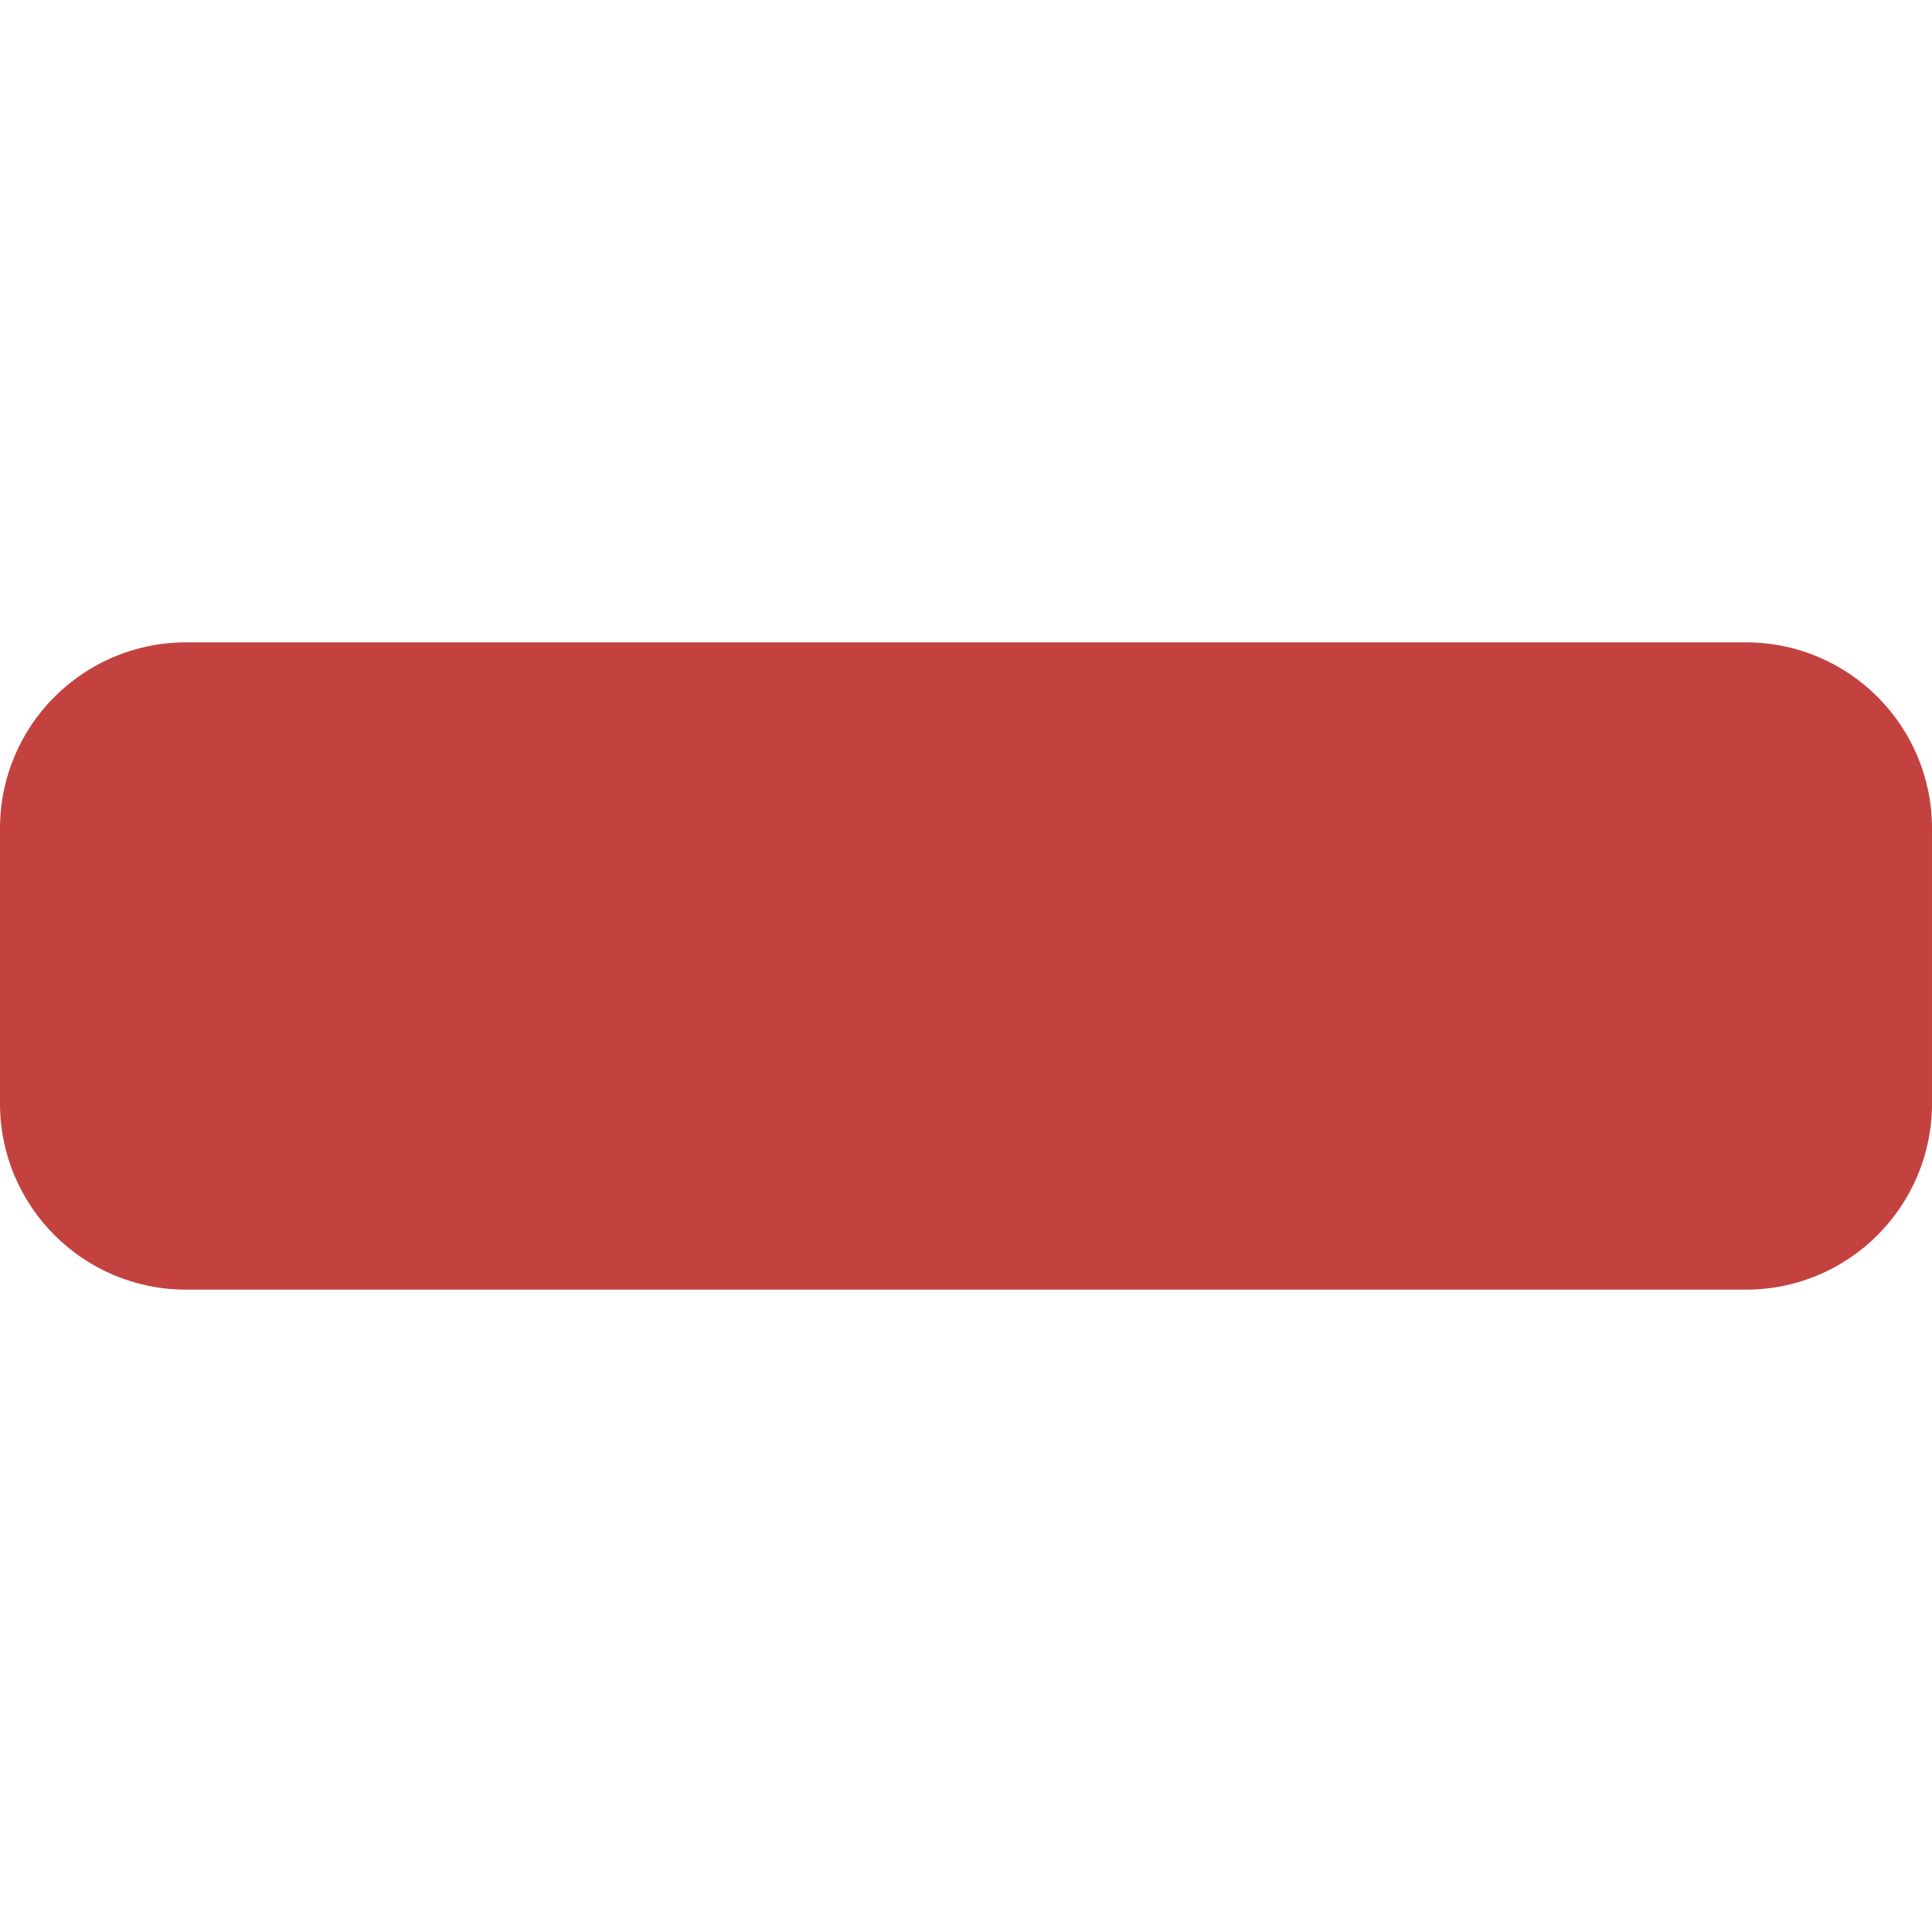
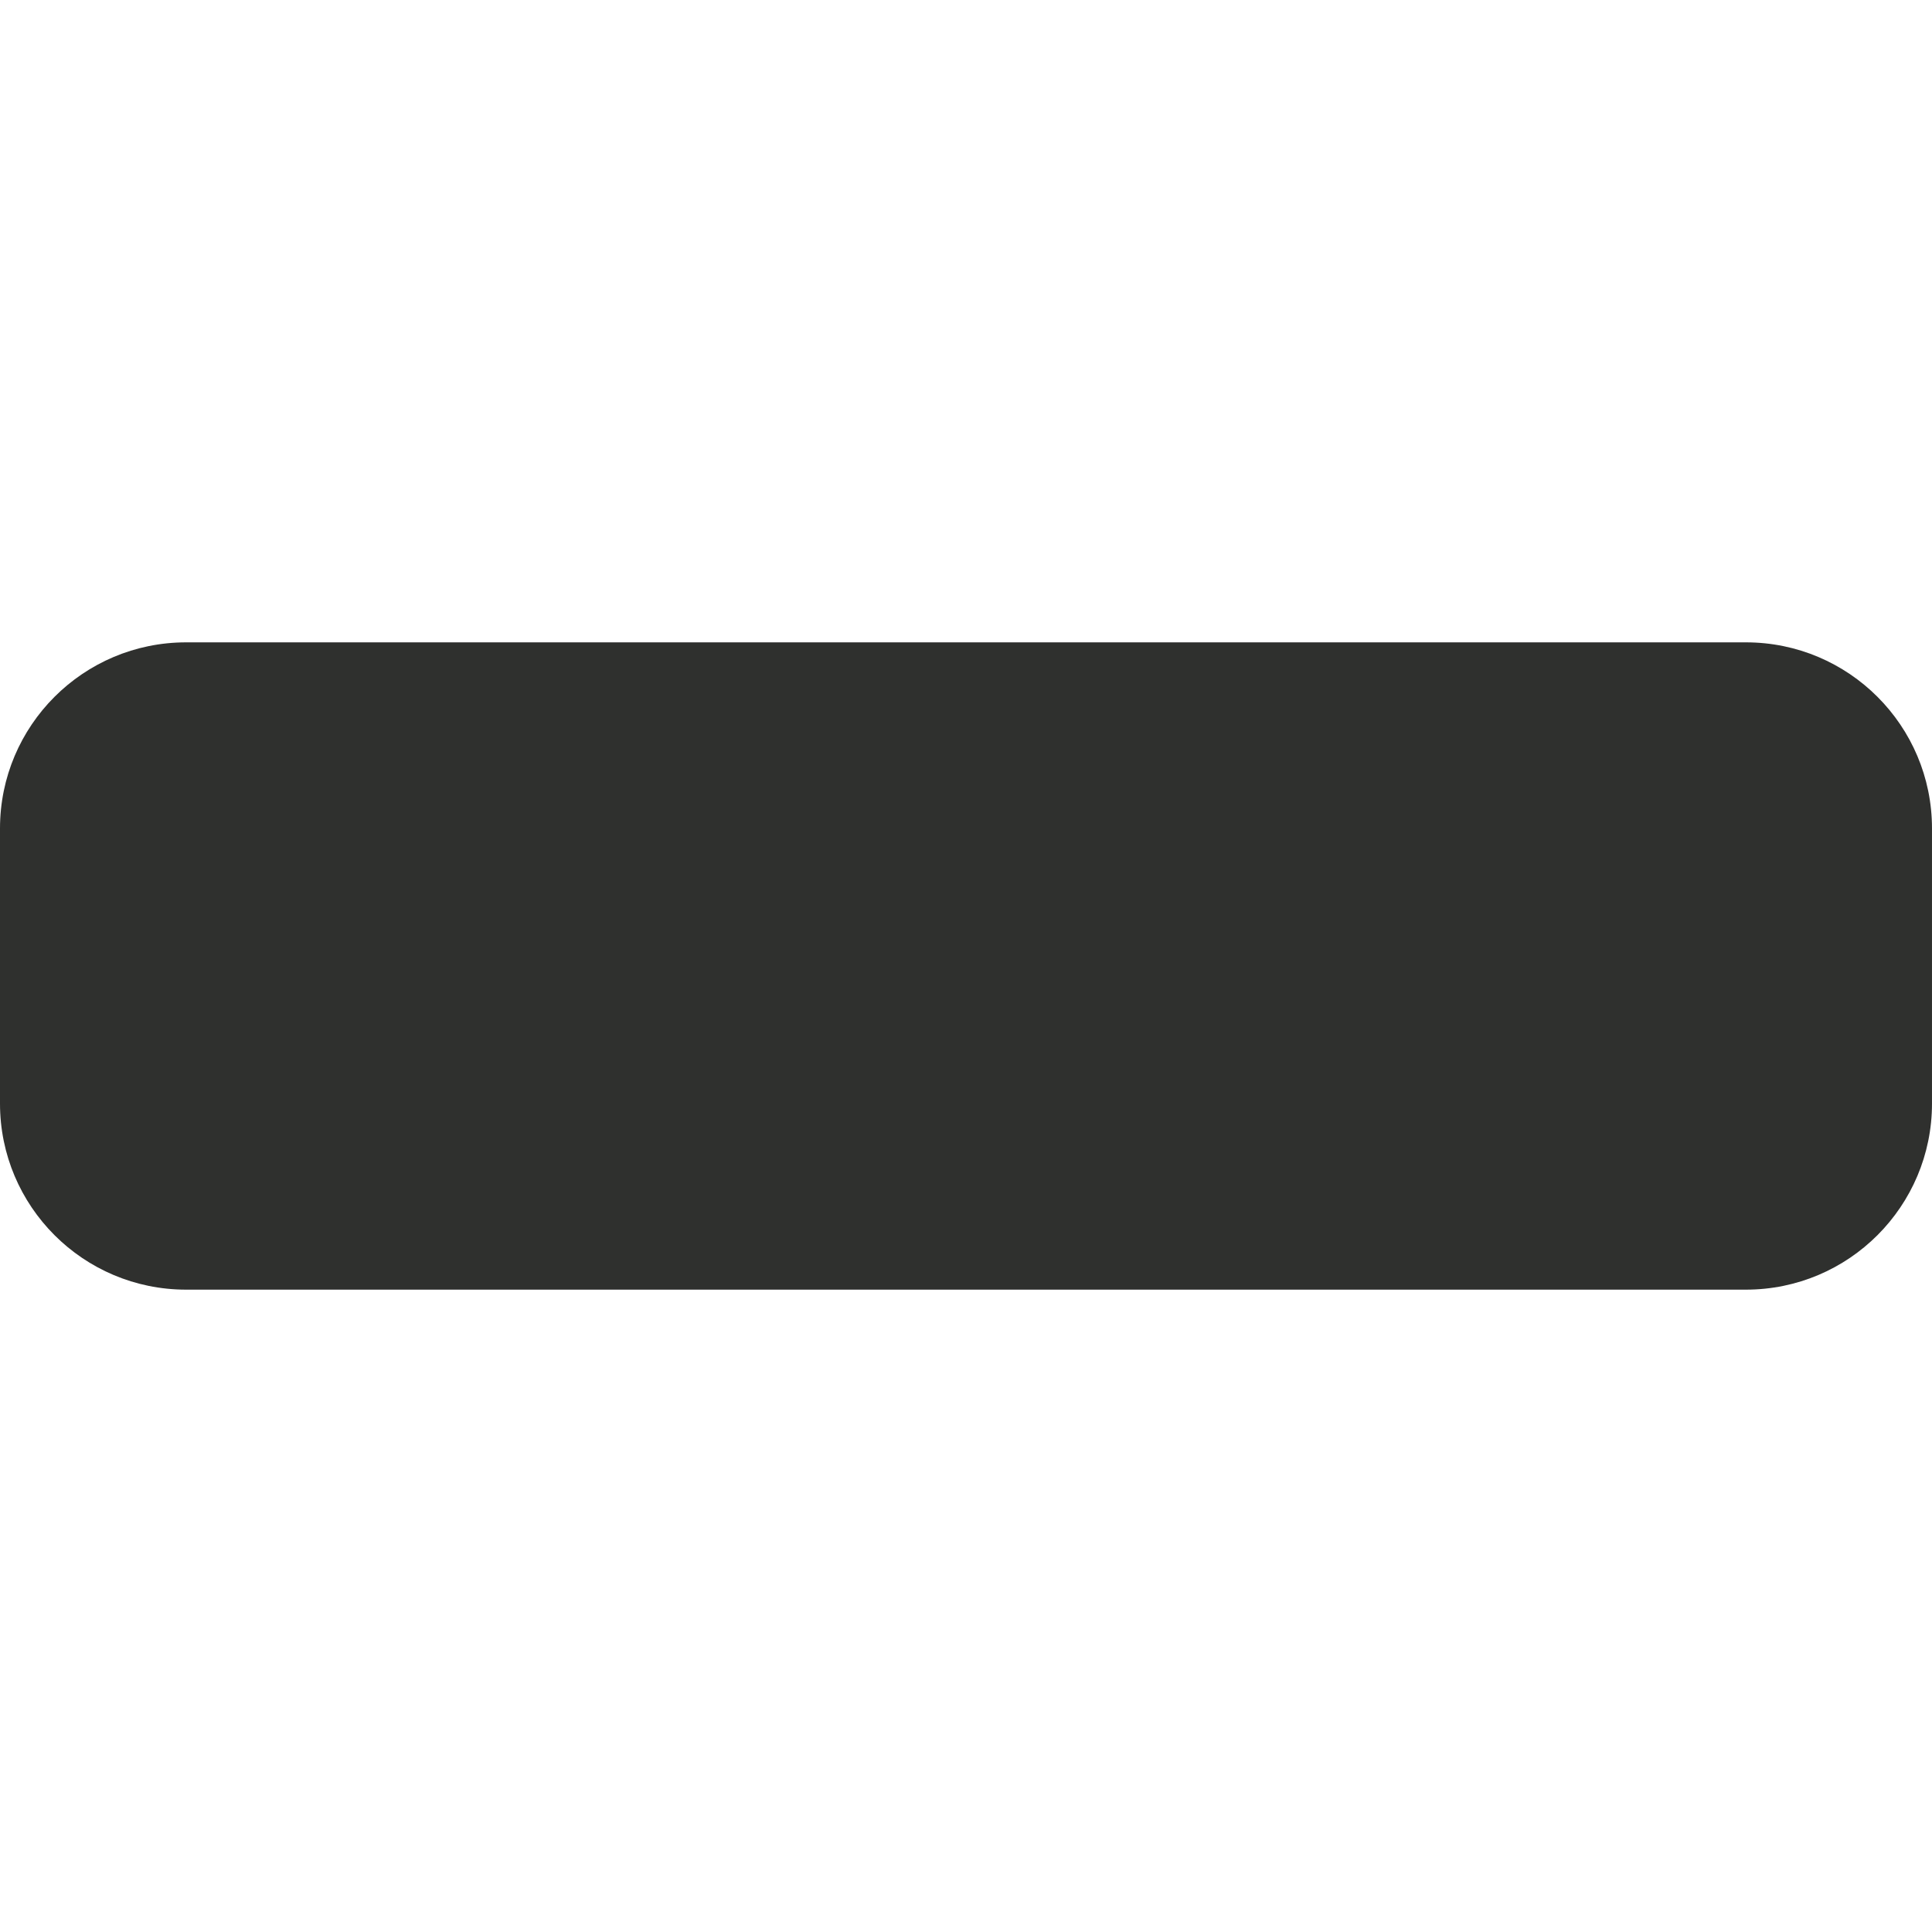
<svg xmlns="http://www.w3.org/2000/svg" version="1.1" x="0px" y="0px" viewBox="0 0 4000 4000" style="enable-background:new 0 0 4000 4000;" xml:space="preserve">
  <style type="text/css">
	.st0{display:none;}
	.st1{display:inline;fill:#E7ECED;}
- 	.st2{display:inline;fill:#c3423f;}
- 	.st3{display:inline;fill:#424c55;}
- 	.st4{display:inline;fill:#0fa3b1;}
+ 	.st2{display:inline;fill:#2f302e;}
+ 	.st3{display:inline;fill:#758a95;}
+ 	.st4{display:inline;fill:#334147;}
	.st5{display:inline;fill:#366DB6;}
	.st6{display:inline;fill:#F6F6F6;}
	.st7{display:inline;}
- 	.st8{fill:#c3423f;}
+ 	.st8{fill:#2f302e;}
</style>
  <g id="Main" class="st0">
    <path class="st1" d="M1772.9,2255.66l-158.15,158.14l158.15,158.14c26.96,26.97,26.96,70.55,0,97.51   c-13.46,13.45-31.11,20.2-48.76,20.2c-17.66,0-35.32-6.75-48.76-20.2l-206.9-206.9c-26.97-26.96-26.97-70.55,0-97.51l206.9-206.9   c26.9-26.97,70.62-26.97,97.52,0C1799.86,2185.11,1799.86,2228.69,1772.9,2255.66z" />
    <path class="st1" d="M2135.23,2156.84l-137.93,482.75c-8.62,30.34-36.2,50.06-66.27,50.06c-6.28,0-12.62-0.89-18.97-2.61   c-36.62-10.49-57.86-48.69-47.38-85.24l137.93-482.76c10.48-36.62,48.61-57.59,85.24-47.45   C2124.46,2082.08,2145.71,2120.28,2135.23,2156.84z" />
    <path class="st1" d="M2531.51,2462.55l-206.9,206.9c-13.44,13.45-31.1,20.2-48.75,20.2c-17.66,0-35.32-6.75-48.76-20.2   c-26.97-26.97-26.97-70.55,0-97.51l158.14-158.14l-158.14-158.14c-26.97-26.97-26.97-70.56,0-97.52c26.9-26.97,70.61-26.97,97.51,0   l206.9,206.9C2558.48,2392.01,2558.48,2435.59,2531.51,2462.55z" />
    <path class="st1" d="M3152.2,2206.89c-70.9,0-135.45-45.17-155.45-113.17c-20.9-70.97-49.1-112.62-83.86-176.42   c-34-62.41-20.76-140.14,29.52-190.41l111.93-111.93l-255.59-255.58l-111.93,111.93c-50.27,50.27-128,63.51-190.41,29.51   c-63.8-34.76-105.45-62.97-176.41-83.86c-67.93-19.93-113.11-84.48-113.11-155.38v-158.14H1793.1v158.14   c0,70.9-45.17,135.44-113.17,155.44c-70.97,20.9-112.62,49.11-176.42,83.86c-62.41,34-140.14,20.76-190.41-29.51l-111.93-111.93   l-255.59,255.58l111.93,111.93c50.28,50.28,63.52,128,29.52,190.42c-34.76,63.79-62.97,105.44-83.86,176.41   c-19.93,67.93-84.48,113.1-155.38,113.1H689.65v413.8H847.8c70.89,0,135.44,45.17,155.44,113.17   c20.9,70.97,49.1,112.62,83.86,176.41c34,62.42,20.76,140.14-29.52,190.42l-111.93,111.93l255.59,255.58l111.93-111.93   c50.27-50.27,128-63.51,190.41-29.51c63.8,34.76,105.45,62.97,176.42,83.86c67.93,19.93,113.1,84.48,113.1,155.38v158.14h413.79   v-158.14c0-70.9,45.18-135.45,113.18-155.45c70.96-20.89,112.61-49.1,176.41-83.86c62.41-34,140.14-20.75,190.41,29.52   l111.93,111.93l255.59-255.59l-111.93-111.92c-50.27-50.28-63.52-128-29.52-190.42c34.76-63.8,62.97-105.44,83.86-176.41   c19.93-67.93,84.49-113.1,155.38-113.1h158.14v-413.8H3152.2z M2000,3172.41c-418.98,0-758.62-339.64-758.62-758.61   c0-418.98,339.64-758.62,758.62-758.62c418.97,0,758.61,339.64,758.61,758.62C2758.61,2832.77,2418.97,3172.41,2000,3172.41z" />
    <path class="st2" d="M3999.99,653.61v173.98H0v2931.02C0,3891.93,108.07,4000,241.38,4000h3517.23   c133.31,0,241.38-108.07,241.39-241.39V655.17C4000,654.65,4000,654.13,3999.99,653.61z M3310.34,2620.69H3152.2   c-70.89,0-135.45,45.17-155.38,113.1c-20.89,70.97-49.1,112.61-83.86,176.41c-34,62.42-20.75,140.14,29.52,190.42l111.93,111.92   l-255.59,255.59l-111.93-111.93c-50.27-50.27-128-63.52-190.41-29.52c-63.8,34.76-105.45,62.97-176.41,83.86   c-68,20-113.18,84.55-113.18,155.45v158.14H1793.1v-158.14c0-70.9-45.17-135.45-113.1-155.38   c-70.97-20.89-112.62-49.1-176.42-83.86c-62.41-34-140.14-20.76-190.41,29.51l-111.93,111.93l-255.59-255.58l111.93-111.93   c50.28-50.28,63.52-128,29.52-190.42c-34.76-63.79-62.96-105.44-83.86-176.41c-20-68-84.55-113.17-155.44-113.17H689.65v-413.8   h158.14c70.9,0,135.45-45.17,155.38-113.1c20.89-70.97,49.1-112.62,83.86-176.41c34-62.42,20.76-140.14-29.52-190.42   l-111.93-111.93l255.59-255.58l111.93,111.93c50.27,50.27,128,63.51,190.41,29.51c63.8-34.75,105.45-62.96,176.42-83.86   c68-20,113.17-84.54,113.17-155.44v-158.14h413.79v158.14c0,70.9,45.18,135.45,113.11,155.38c70.96,20.89,112.61,49.1,176.41,83.86   c62.41,34,140.14,20.76,190.41-29.51l111.93-111.93l255.59,255.58l-111.93,111.93c-50.28,50.27-63.52,128-29.52,190.41   c34.76,63.8,62.96,105.45,83.86,176.42c20,68,84.55,113.17,155.45,113.17h158.14V2620.69z" />
    <path class="st3" d="M3758.62,0H241.38C108.07,0,0,108.07,0,241.39v586.2h3999.99v-586.2C3999.99,108.07,3891.92,0,3758.62,0z    M551.72,551.72H275.86V275.86h275.86V551.72z M1103.44,551.72H827.58V275.86h275.86V551.72z M1655.17,551.72h-275.86V275.86   h275.86V551.72z" />
    <rect x="275.86" y="275.86" class="st4" width="275.86" height="275.86" />
    <rect x="827.58" y="275.86" class="st4" width="275.86" height="275.86" />
    <rect x="1379.31" y="275.86" class="st4" width="275.86" height="275.86" />
    <path class="st5" d="M1772.9,2255.66l-158.15,158.14l158.15,158.14c26.96,26.97,26.96,70.55,0,97.51   c-13.46,13.45-31.11,20.2-48.76,20.2c-17.66,0-35.32-6.75-48.76-20.2l-206.9-206.9c-26.97-26.96-26.97-70.55,0-97.51l206.9-206.9   c26.9-26.97,70.62-26.97,97.52,0C1799.86,2185.11,1799.86,2228.69,1772.9,2255.66z" />
    <path class="st5" d="M2135.23,2156.84l-137.93,482.75c-8.62,30.34-36.2,50.06-66.27,50.06c-6.28,0-12.62-0.89-18.97-2.61   c-36.62-10.49-57.86-48.69-47.38-85.24l137.93-482.76c10.48-36.62,48.61-57.59,85.24-47.45   C2124.46,2082.08,2145.71,2120.28,2135.23,2156.84z" />
    <path class="st5" d="M2531.51,2365.04c26.97,26.97,26.97,70.55,0,97.51l-206.9,206.9c-13.44,13.45-31.1,20.2-48.75,20.2   c-17.66,0-35.32-6.75-48.76-20.2c-26.97-26.97-26.97-70.55,0-97.51l158.14-158.14l-158.14-158.14c-26.97-26.97-26.97-70.56,0-97.52   c26.9-26.97,70.61-26.97,97.51,0L2531.51,2365.04z" />
    <path class="st6" d="M3152.2,2206.89c-70.9,0-135.45-45.17-155.45-113.17c-20.9-70.97-49.1-112.62-83.86-176.42   c-34-62.41-20.76-140.14,29.52-190.41l111.93-111.93l-255.59-255.58l-111.93,111.93c-50.27,50.27-128,63.51-190.41,29.51   c-63.8-34.76-105.45-62.97-176.41-83.86c-67.93-19.93-113.11-84.48-113.11-155.38v-158.14H1793.1v158.14   c0,70.9-45.17,135.44-113.17,155.44c-70.97,20.9-112.62,49.11-176.42,83.86c-62.41,34-140.14,20.76-190.41-29.51l-111.93-111.93   l-255.59,255.58l111.93,111.93c50.28,50.28,63.52,128,29.52,190.42c-34.76,63.79-62.97,105.44-83.86,176.41   c-19.93,67.93-84.48,113.1-155.38,113.1H689.65v413.8H847.8c70.89,0,135.44,45.17,155.44,113.17   c20.9,70.97,49.1,112.62,83.86,176.41c34,62.42,20.76,140.14-29.52,190.42l-111.93,111.93l255.59,255.58l111.93-111.93   c50.27-50.27,128-63.51,190.41-29.51c63.8,34.76,105.45,62.97,176.42,83.86c67.93,19.93,113.1,84.48,113.1,155.38v158.14h413.79   v-158.14c0-70.9,45.18-135.45,113.18-155.45c70.96-20.89,112.61-49.1,176.41-83.86c62.41-34,140.14-20.75,190.41,29.52   l111.93,111.93l255.59-255.59l-111.93-111.92c-50.27-50.28-63.52-128-29.52-190.42c34.76-63.8,62.97-105.44,83.86-176.41   c19.93-67.93,84.49-113.1,155.38-113.1h158.14v-413.8H3152.2z M2000,3172.41c-418.98,0-758.62-339.64-758.62-758.61   c0-418.98,339.64-758.62,758.62-758.62c418.97,0,758.61,339.64,758.61,758.62C2758.61,2832.77,2418.97,3172.41,2000,3172.41z" />
    <path class="st3" d="M2000,1655.18c-418.98,0-758.62,339.64-758.62,758.62c0,418.97,339.64,758.61,758.62,758.61   c418.97,0,758.61-339.64,758.61-758.61C2758.61,1994.82,2418.97,1655.18,2000,1655.18z M1772.9,2571.94   c26.96,26.97,26.96,70.55,0,97.51c-13.46,13.45-31.11,20.2-48.76,20.2c-17.66,0-35.32-6.75-48.76-20.2l-206.9-206.9   c-26.97-26.96-26.97-70.55,0-97.51l206.9-206.9c26.9-26.97,70.62-26.97,97.52,0c26.96,26.97,26.96,70.55,0,97.52l-158.15,158.14   L1772.9,2571.94z M2135.23,2156.84l-137.93,482.75c-8.62,30.34-36.2,50.06-66.27,50.06c-6.28,0-12.62-0.89-18.97-2.61   c-36.62-10.49-57.86-48.69-47.38-85.24l137.93-482.76c10.48-36.62,48.61-57.59,85.24-47.45   C2124.46,2082.08,2145.71,2120.28,2135.23,2156.84z M2531.51,2462.55l-206.9,206.9c-13.44,13.45-31.1,20.2-48.75,20.2   c-17.66,0-35.32-6.75-48.76-20.2c-26.97-26.97-26.97-70.55,0-97.51l158.14-158.14l-158.14-158.14c-26.97-26.97-26.97-70.56,0-97.52   c26.9-26.97,70.61-26.97,97.51,0l206.9,206.9C2558.48,2392.01,2558.48,2435.59,2531.51,2462.55z" />
    <path class="st4" d="M1772.9,2255.66l-158.15,158.14l158.15,158.14c26.96,26.97,26.96,70.55,0,97.51   c-13.46,13.45-31.11,20.2-48.76,20.2c-17.66,0-35.32-6.75-48.76-20.2l-206.9-206.9c-26.97-26.96-26.97-70.55,0-97.51l206.9-206.9   c26.9-26.97,70.62-26.97,97.52,0C1799.86,2185.11,1799.86,2228.69,1772.9,2255.66z" />
    <path class="st4" d="M2135.23,2156.84l-137.93,482.75c-8.62,30.34-36.2,50.06-66.27,50.06c-6.28,0-12.62-0.89-18.97-2.61   c-36.62-10.49-57.86-48.69-47.38-85.24l137.93-482.76c10.48-36.62,48.61-57.59,85.24-47.45   C2124.46,2082.08,2145.71,2120.28,2135.23,2156.84z" />
    <path class="st4" d="M2531.51,2462.55l-206.9,206.9c-13.44,13.45-31.1,20.2-48.75,20.2c-17.66,0-35.32-6.75-48.76-20.2   c-26.97-26.97-26.97-70.55,0-97.51l158.14-158.14l-158.14-158.14c-26.97-26.97-26.97-70.56,0-97.52c26.9-26.97,70.61-26.97,97.51,0   l206.9,206.9C2558.48,2392.01,2558.48,2435.59,2531.51,2462.55z" />
  </g>
  <g id="Quitter" class="st0">
    <g class="st7">
      <path class="st8" d="M3887.46,1174.77c70.65-66,111.26-158.28,112.52-254.96c1.01-96.8-37.84-189.83-107.11-257.47l-480.5-469.81    c-67.26-65.75-157.9-102.08-252.19-100.95c-94.04,1.13-183.67,39.48-249.17,106.86l-904.79,927.42l-892.1-929.31    c-70.28-73.29-166.58-115.54-268.03-117.55c-101.45-2.14-199.64,36.33-272.68,106.61l-464.53,446.3    C38.97,698.92-0.25,791.45,0,888.38c0.25,96.8,39.98,189.21,110.13,255.96l973.81,926.29l-862.18,883.55    c-131.5,134.64-134.64,348.74-7.29,487.66l335.67,364.71c63.99,69.9,153.12,110.76,247.67,114.28    c94.41,3.52,186.44-30.68,255.46-95.42l945.65-884.43l922.65,877.51c68.52,65.25,159.91,100.2,254.45,97.05    c94.54-2.64,183.93-43.25,248.8-112.52l338.31-361.69c128.48-137.91,127.48-352.01-2.89-487.79l-839.8-875.5L3887.46,1174.77z" />
    </g>
  </g>
  <g id="Reduire">
    <path class="st8" d="M0,2284.82v-569.64c0-212.78,172.49-385.26,385.26-385.26h3229.47c212.78,0,385.26,172.49,385.26,385.26   v569.64c0,212.78-172.49,385.26-385.26,385.26H385.26C172.49,2670.08,0,2497.59,0,2284.82z" />
  </g>
  <g id="Agrandir" class="st0">
    <g class="st7">
      <path class="st8" d="M3300,700v2600H700V700H3300 M3614.73,0H385.27C172.49,0,0,172.49,0,385.27v3229.47    C0,3827.51,172.49,4000,385.27,4000h3229.47c212.78,0,385.27-172.49,385.27-385.27V385.27C4000,172.49,3827.51,0,3614.73,0    L3614.73,0z" />
    </g>
  </g>
</svg>
